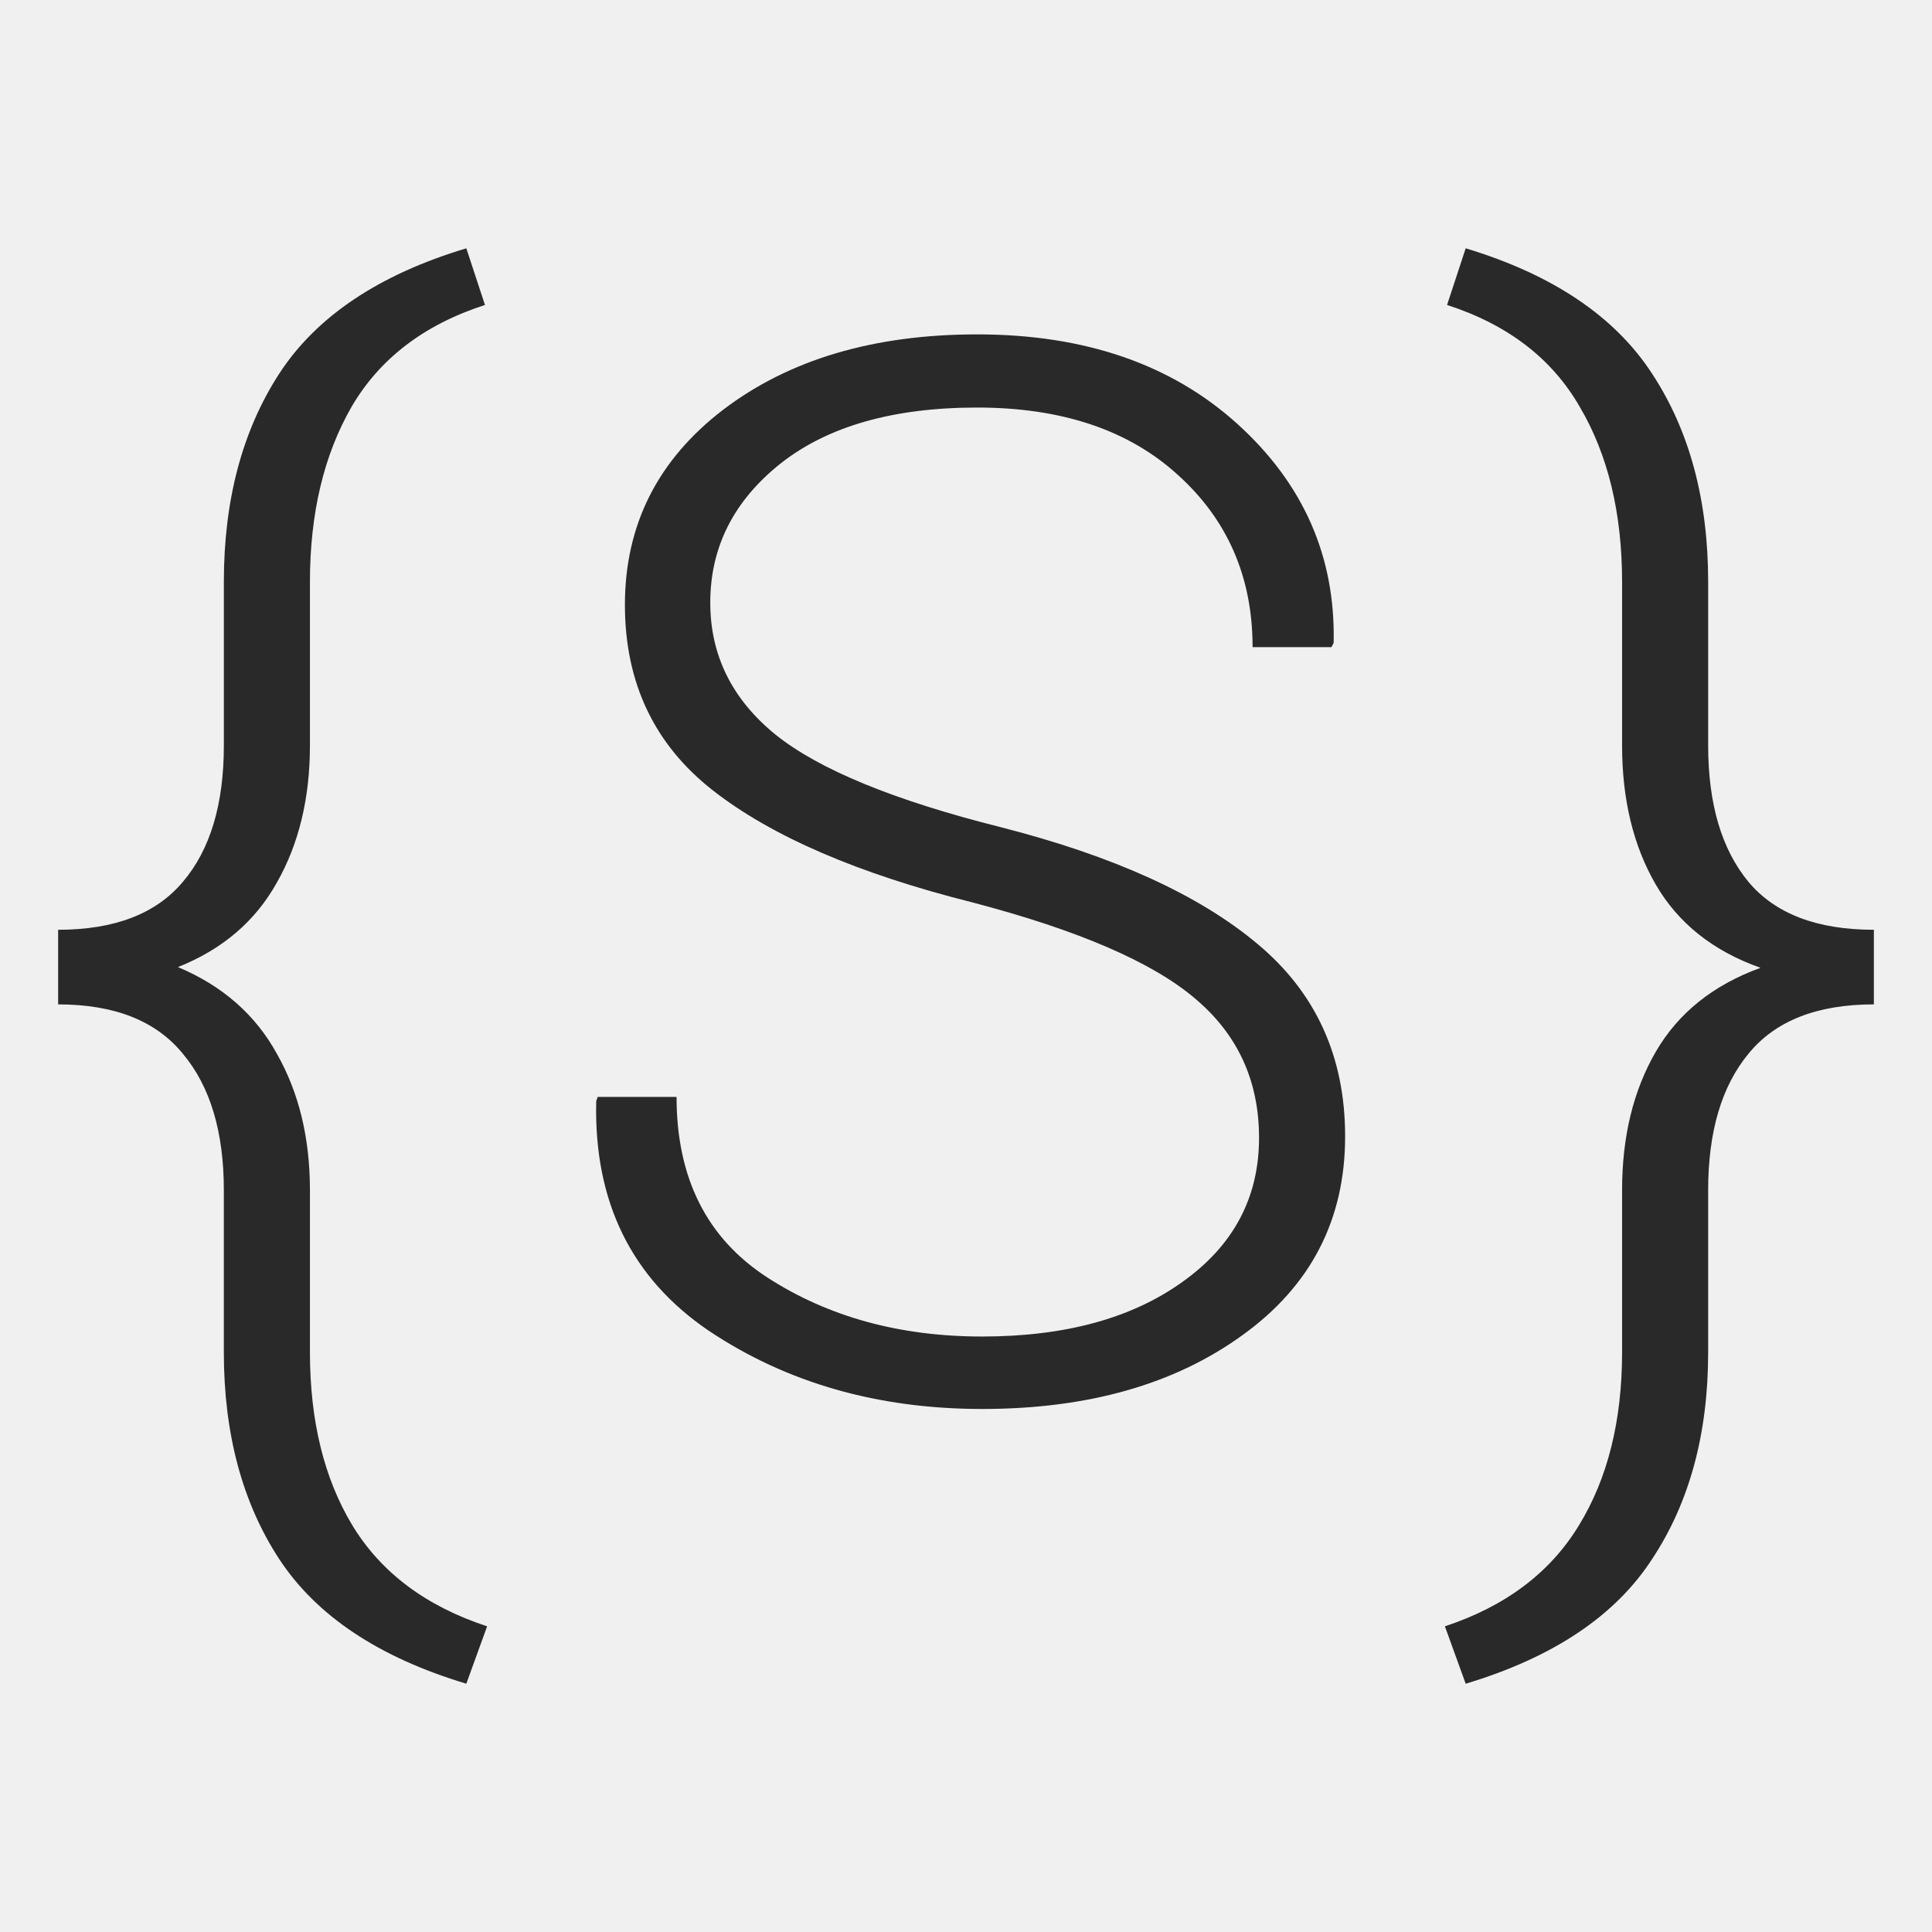
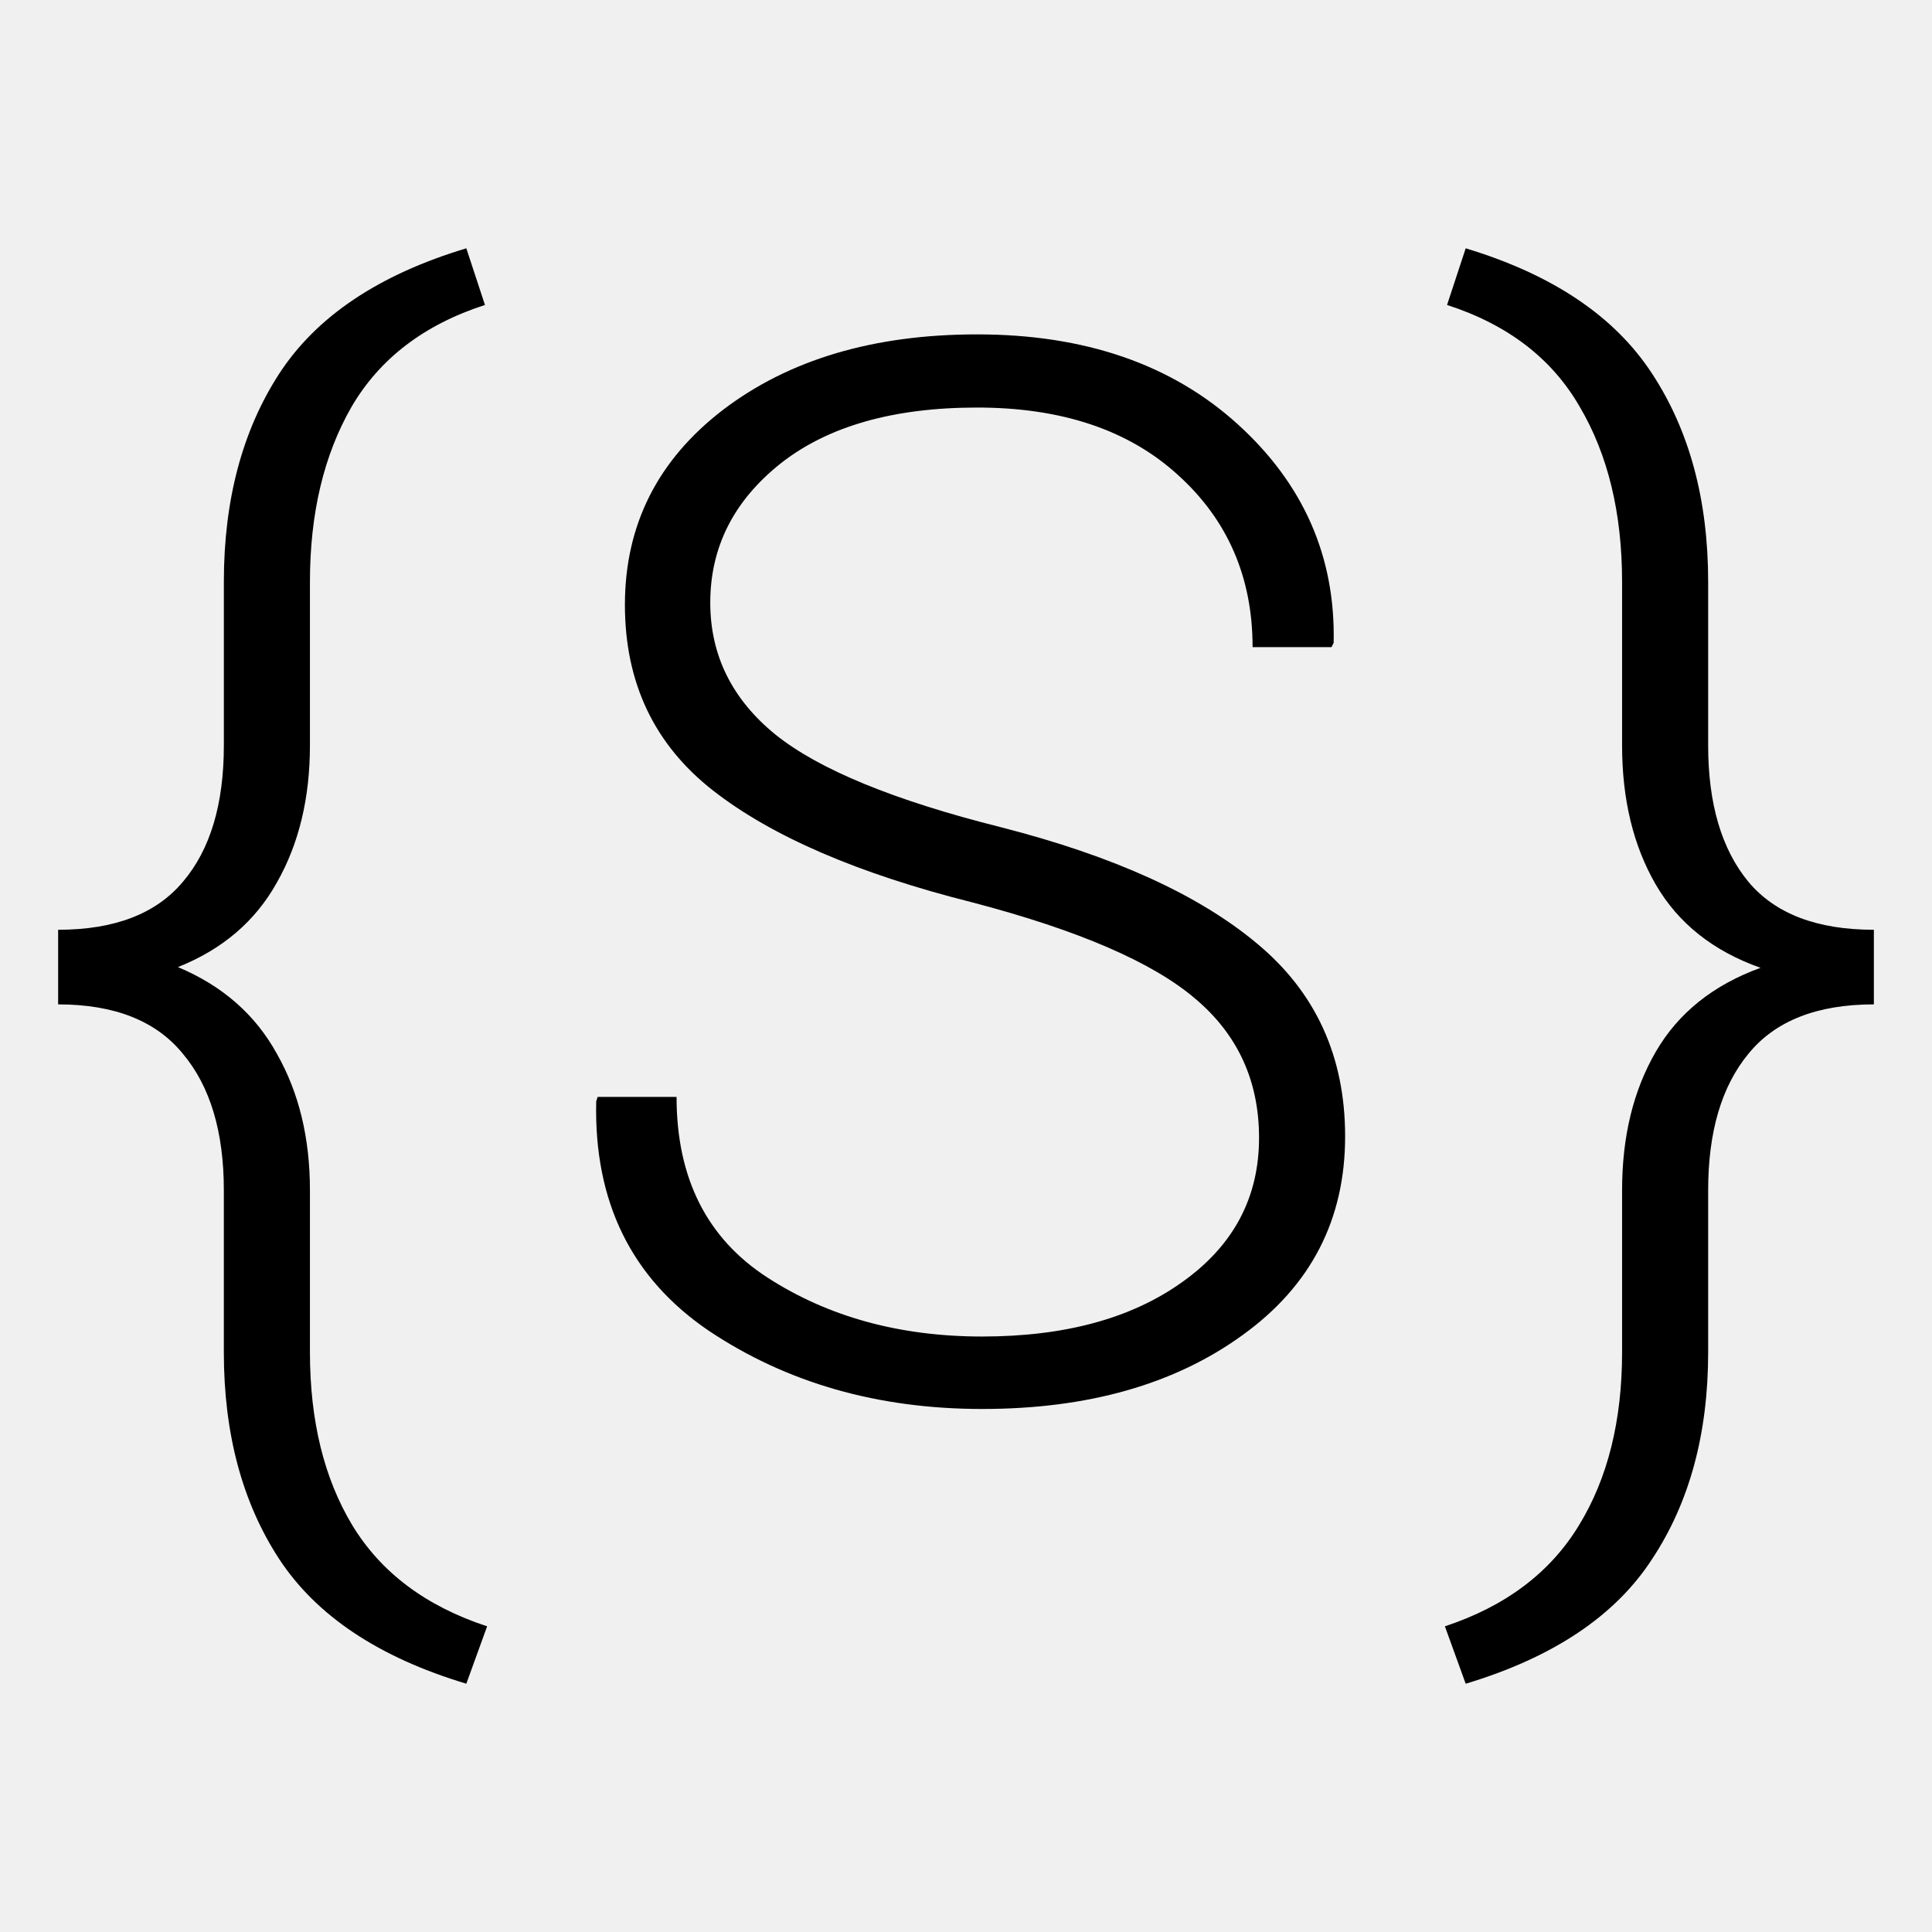
<svg xmlns="http://www.w3.org/2000/svg" width="128" height="128">
+   <style>@media (prefers-color-scheme:dark){path{fill:#fff}}</style>
  <g style="display:inline">
-     <g aria-label="{S}" style="font-style:normal;font-variant:normal;font-weight:300;font-stretch:normal;font-size:97.333px;line-height:1.25;font-family:Roboto;-inkscape-font-specification:'Roboto, Light';font-variant-ligatures:normal;font-variant-caps:normal;font-variant-numeric:normal;font-feature-settings:normal;text-align:center;letter-spacing:2px;word-spacing:0;writing-mode:lr-tb;text-anchor:middle;fill:#292929;fill-opacity:1;stroke:none">
-       <path d="M30.775 108.714q-8.698-2.614-12.405-8.27-3.66-5.607-3.66-13.687v-10.74q0-5.799-2.708-9.03-2.662-3.28-8.27-3.28v-4.943q5.608 0 8.27-3.184 2.709-3.184 2.709-9.03V35.714q0-8.127 3.66-13.782 3.706-5.703 12.404-8.317l1.235 3.754q-6.035 1.949-8.84 6.749-2.756 4.8-2.756 11.596V46.55q0 5.228-2.186 9.078-2.139 3.85-6.559 5.608 4.42 1.853 6.559 5.75 2.186 3.85 2.186 9.03v10.741q0 6.796 2.804 11.454 2.852 4.705 8.935 6.701zM83.295 72.547q0-5.656-4.23-9.22-4.23-3.612-14.733-6.369-11.359-2.851-17.204-7.414-5.846-4.562-5.846-12.309 0-7.937 6.511-12.927 6.559-4.99 16.824-4.99 10.694 0 17.252 5.94 6.559 5.941 6.369 14.496l-.143.285h-5.228q0-6.939-4.943-11.406-4.895-4.468-13.307-4.468-8.317 0-13.022 3.707-4.658 3.707-4.658 9.22 0 5.228 4.325 8.745 4.325 3.47 14.924 6.131 11.168 2.852 16.966 7.7 5.846 4.847 5.846 12.784 0 8.27-6.796 13.165-6.749 4.895-17.252 4.895-10.36 0-18.108-5.18-7.699-5.228-7.461-15.209l.095-.285h5.228q0 8.08 6.036 11.976 6.035 3.898 14.21 3.898 8.222 0 13.26-3.612 5.085-3.612 5.085-9.553zM95.608 104.912q6.036-1.996 8.887-6.701 2.852-4.658 2.852-11.454v-10.74q0-5.324 2.234-9.173 2.233-3.85 6.939-5.56-4.706-1.664-6.94-5.514-2.233-3.85-2.233-9.22V35.714q0-6.844-2.804-11.596-2.757-4.8-8.792-6.749l1.235-3.754q8.65 2.614 12.357 8.317 3.707 5.655 3.707 13.782V46.55q0 5.798 2.662 9.03 2.661 3.184 8.317 3.184v4.943q-5.656 0-8.317 3.28-2.662 3.231-2.662 9.03v10.74q0 8.08-3.707 13.688-3.66 5.655-12.357 8.27z" style="font-style:normal;font-variant:normal;font-weight:300;font-stretch:normal;font-size:97.333px;font-family:Roboto;-inkscape-font-specification:'Roboto, Light';font-variant-ligatures:normal;font-variant-caps:normal;font-variant-numeric:normal;font-feature-settings:normal;text-align:center;letter-spacing:2px;writing-mode:lr-tb;text-anchor:middle;fill:#292929;fill-opacity:1" transform="translate(.12 2.836)" />
+     <g style="font-style:normal;font-variant:normal;font-weight:300;font-stretch:normal;font-size:97.333px;line-height:1.25;font-family:Roboto;-inkscape-font-specification:'Roboto, Light';font-variant-ligatures:normal;font-variant-caps:normal;font-variant-numeric:normal;font-feature-settings:normal;text-align:center;letter-spacing:2px;word-spacing:0;writing-mode:lr-tb;text-anchor:middle;fill-opacity:1;stroke:none">
+       <path d="M30.775 108.714q-8.698-2.614-12.405-8.27-3.66-5.607-3.66-13.687v-10.74q0-5.799-2.708-9.03-2.662-3.28-8.27-3.28v-4.943q5.608 0 8.27-3.184 2.709-3.184 2.709-9.03V35.714q0-8.127 3.66-13.782 3.706-5.703 12.404-8.317l1.235 3.754q-6.035 1.949-8.84 6.749-2.756 4.8-2.756 11.596V46.55q0 5.228-2.186 9.078-2.139 3.85-6.559 5.608 4.42 1.853 6.559 5.75 2.186 3.85 2.186 9.03v10.741q0 6.796 2.804 11.454 2.852 4.705 8.935 6.701zm52.52-36.167q0-5.656-4.23-9.22-4.23-3.612-14.733-6.369-11.359-2.851-17.204-7.414-5.846-4.562-5.846-12.309 0-7.937 6.511-12.927 6.559-4.99 16.824-4.99 10.694 0 17.252 5.94 6.559 5.941 6.369 14.496l-.143.285h-5.228q0-6.939-4.943-11.406-4.895-4.468-13.307-4.468-8.317 0-13.022 3.707-4.658 3.707-4.658 9.22 0 5.228 4.325 8.745 4.325 3.47 14.924 6.131 11.168 2.852 16.966 7.7 5.846 4.847 5.846 12.784 0 8.27-6.796 13.165-6.749 4.895-17.252 4.895-10.36 0-18.108-5.18-7.699-5.228-7.461-15.209l.095-.285h5.228q0 8.08 6.036 11.976 6.035 3.898 14.21 3.898 8.222 0 13.26-3.612 5.085-3.612 5.085-9.553zm12.313 32.365q6.036-1.996 8.887-6.701 2.852-4.658 2.852-11.454v-10.74q0-5.324 2.234-9.173 2.233-3.85 6.939-5.56-4.706-1.664-6.94-5.514-2.233-3.85-2.233-9.22V35.714q0-6.844-2.804-11.596-2.757-4.8-8.792-6.749l1.235-3.754q8.65 2.614 12.357 8.317 3.707 5.655 3.707 13.782V46.55q0 5.798 2.662 9.03 2.661 3.184 8.317 3.184v4.943q-5.656 0-8.317 3.28-2.662 3.231-2.662 9.03v10.74q0 8.08-3.707 13.688-3.66 5.655-12.357 8.27z" style="font-style:normal;font-variant:normal;font-weight:300;font-stretch:normal;font-size:97.333px;font-family:Roboto;-inkscape-font-specification:'Roboto, Light';font-variant-ligatures:normal;font-variant-caps:normal;font-variant-numeric:normal;font-feature-settings:normal;text-align:center;letter-spacing:2px;writing-mode:lr-tb;text-anchor:middle;fill-opacity:1;fill:#000" transform="translate(.12 2.836)" aria-label="{S}" />
    </g>
  </g>
</svg>
